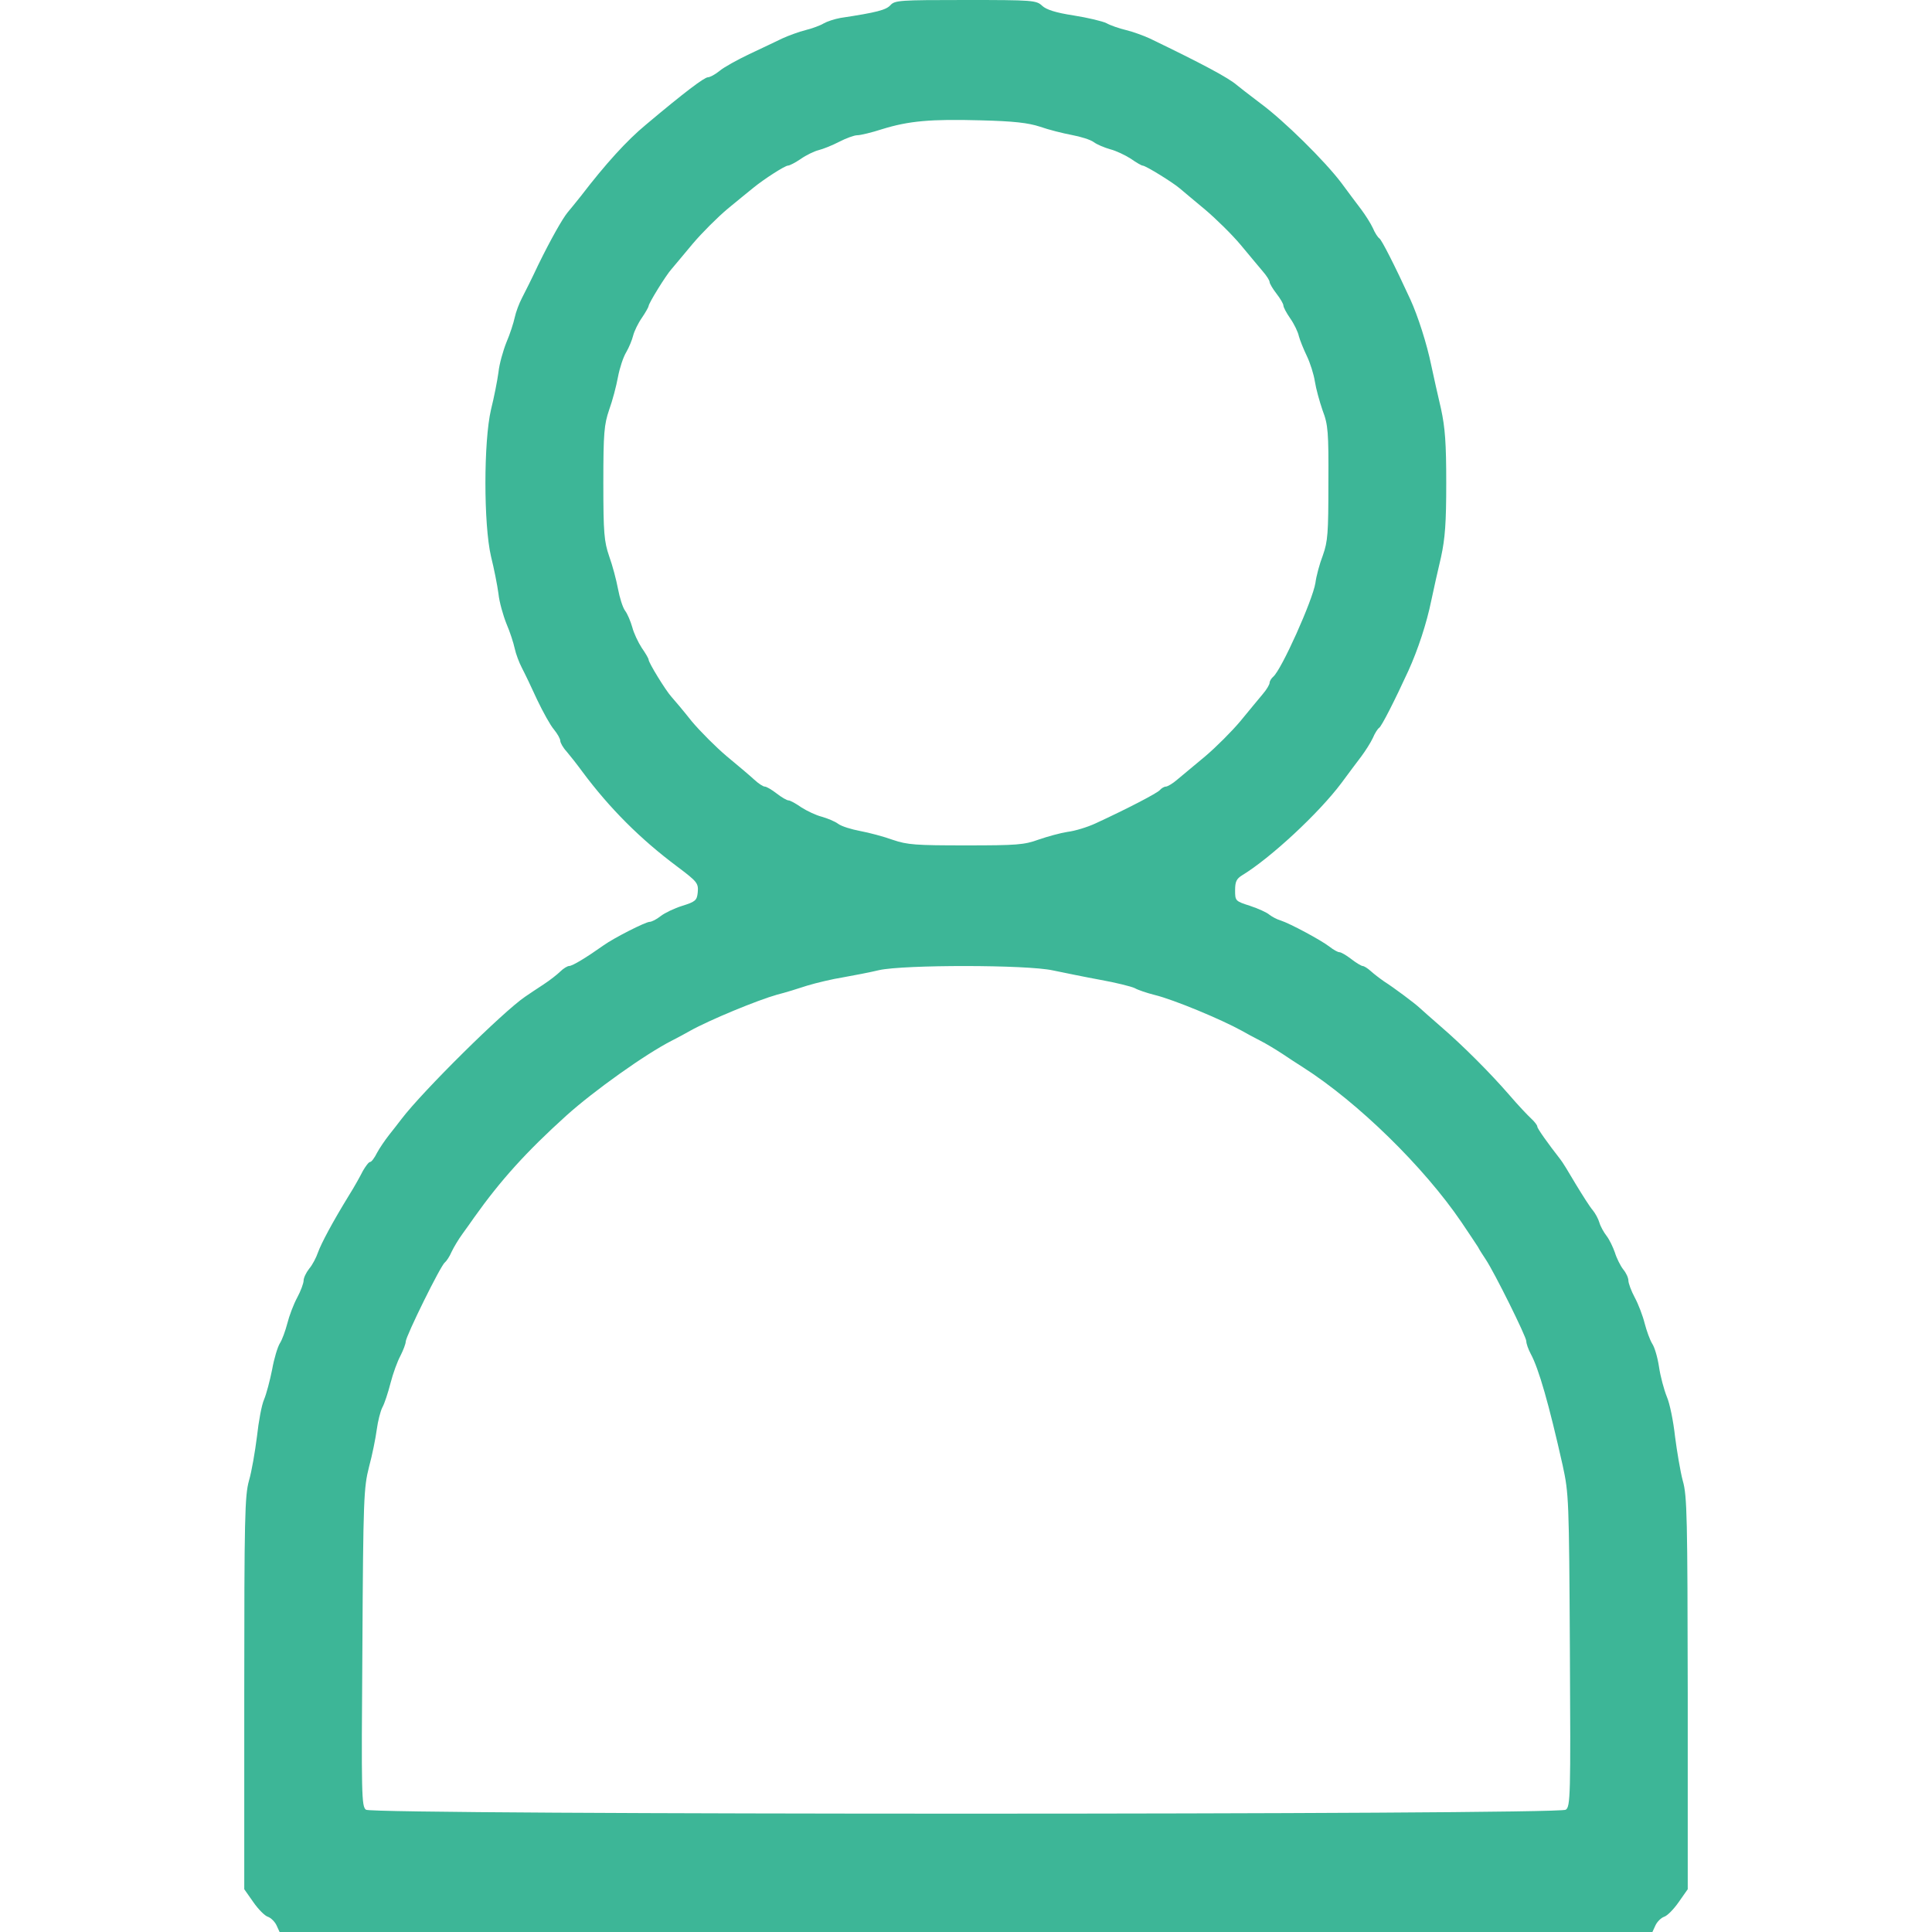
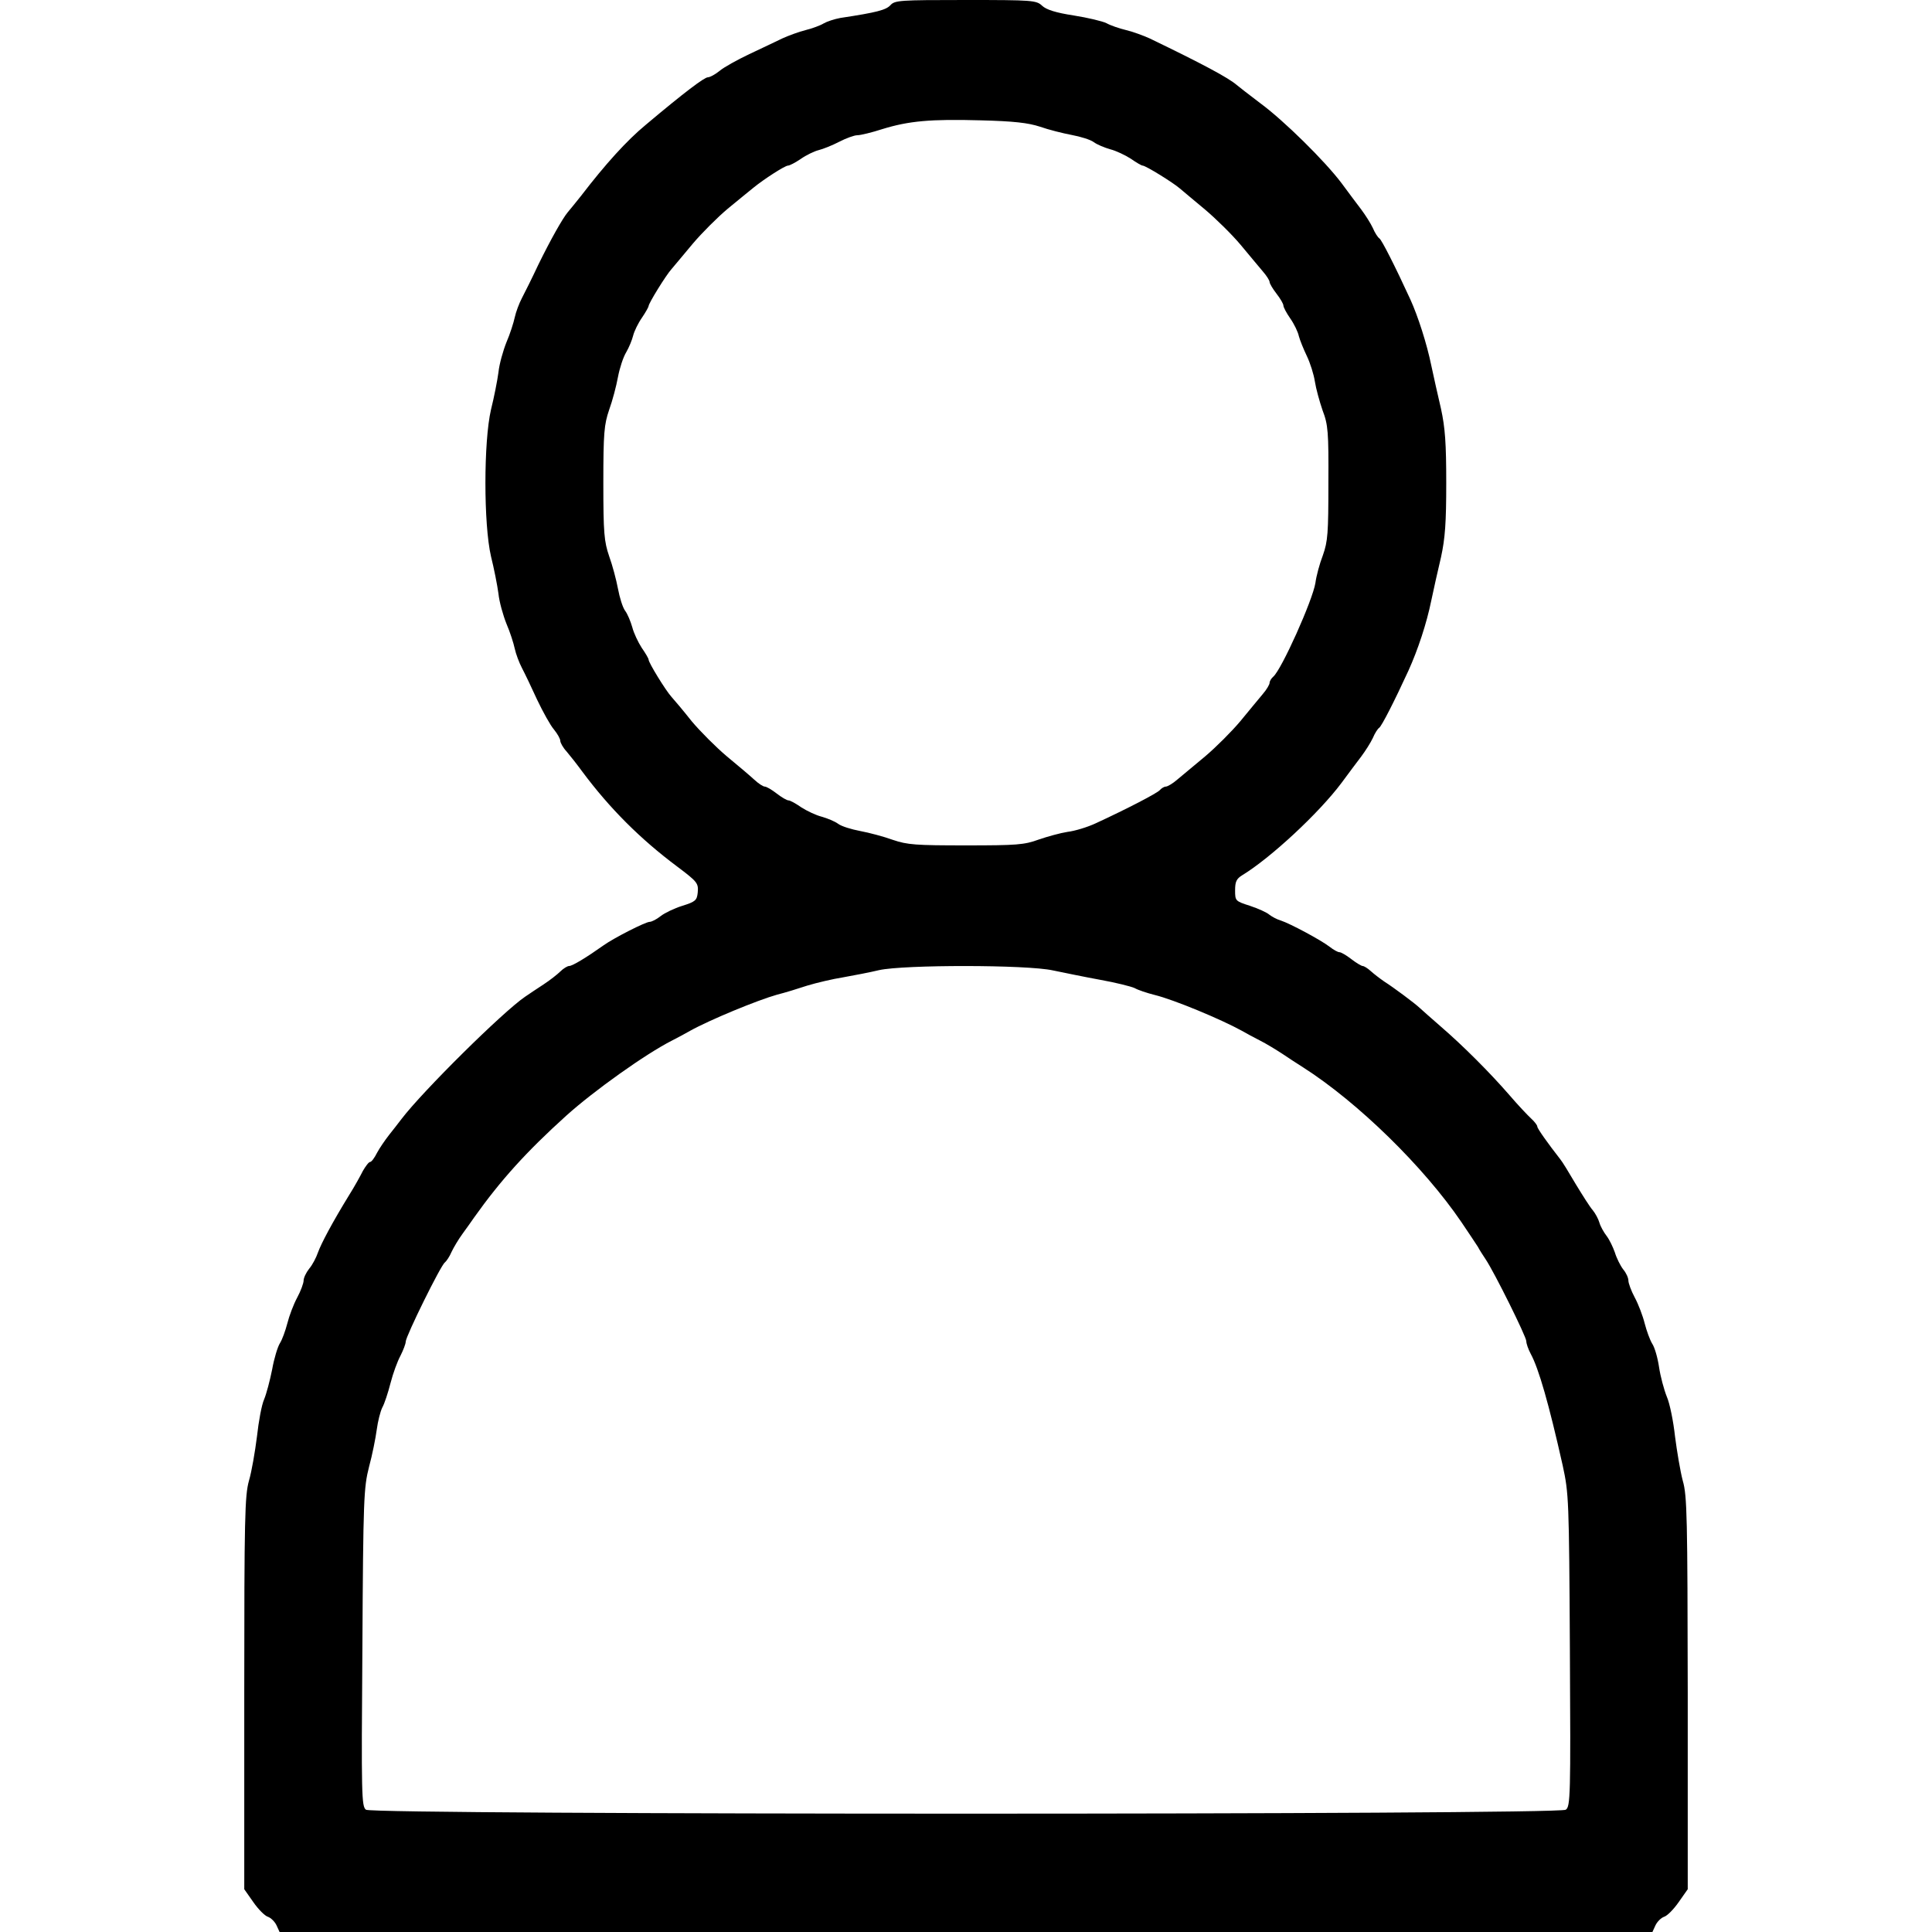
<svg xmlns="http://www.w3.org/2000/svg" version="1.0" width="25pt" height="25pt" viewBox="0 0 700 700" preserveAspectRatio="xMidYMid meet">
-   <g transform="translate(0,700) scale(0.1,-0.1)" fill="#3DB697" stroke="none">
+   <g transform="translate(0,700) scale(0.1,-0.1)" fill="#000000" stroke="none">
    <path d="M3226 6981 c-16 -17 -48 -26 -181 -46 -22 -4 -49 -13 -61 -20 -11 -7 -41 -18 -65 -24 -24 -6 -62 -20 -84 -30 -22 -11 -76 -36 -120 -57 -44 -21 -93 -48 -108 -61 -16 -13 -35 -23 -42 -23 -13 0 -86 -55 -225 -172 -69 -57 -146 -142 -235 -258 -20 -25 -41 -51 -48 -59 -19 -23 -62 -99 -107 -191 -22 -47 -49 -101 -59 -120 -10 -19 -22 -51 -26 -70 -4 -19 -17 -60 -30 -90 -12 -30 -26 -79 -29 -109 -4 -30 -16 -91 -27 -135 -27 -116 -27 -416 0 -532 11 -44 23 -105 27 -135 3 -30 17 -79 29 -109 13 -30 26 -71 30 -90 4 -19 16 -51 26 -70 10 -19 35 -71 55 -115 21 -44 48 -93 61 -108 13 -16 23 -34 23 -41 0 -7 10 -25 23 -39 12 -14 38 -47 57 -73 99 -133 210 -244 344 -344 73 -55 77 -60 74 -94 -3 -28 -8 -33 -56 -48 -29 -9 -64 -26 -78 -37 -15 -12 -33 -21 -40 -21 -15 0 -129 -58 -167 -85 -62 -44 -113 -75 -125 -75 -6 0 -21 -9 -32 -20 -10 -10 -38 -32 -61 -47 -23 -15 -53 -35 -66 -44 -80 -54 -371 -342 -448 -443 -11 -15 -32 -41 -46 -59 -14 -18 -34 -47 -43 -64 -9 -18 -20 -33 -25 -33 -5 0 -16 -15 -26 -32 -9 -18 -31 -58 -50 -88 -62 -101 -101 -175 -113 -208 -6 -18 -20 -45 -32 -59 -11 -14 -20 -33 -20 -43 0 -9 -10 -37 -23 -61 -13 -24 -29 -66 -36 -94 -7 -27 -19 -60 -27 -72 -8 -13 -21 -55 -28 -95 -8 -40 -21 -89 -29 -108 -9 -20 -20 -80 -26 -135 -7 -55 -19 -126 -29 -160 -15 -54 -17 -132 -17 -770 l0 -710 33 -47 c18 -26 42 -50 53 -53 11 -4 25 -18 31 -31 l11 -24 2487 0 2487 0 11 24 c6 13 20 27 31 31 11 3 35 27 53 53 l33 47 0 710 c-1 635 -2 716 -18 770 -9 34 -21 106 -28 160 -6 55 -19 120 -30 145 -10 25 -23 73 -28 107 -5 34 -16 72 -25 85 -8 13 -20 46 -27 73 -7 28 -23 70 -36 94 -13 24 -23 52 -23 61 0 10 -8 28 -19 41 -10 13 -24 41 -30 61 -7 20 -20 47 -30 60 -10 13 -22 34 -26 48 -4 14 -15 34 -24 45 -10 11 -37 54 -62 95 -24 41 -49 82 -56 90 -43 55 -83 111 -83 118 0 5 -10 18 -22 29 -13 12 -48 49 -78 84 -71 82 -169 180 -249 249 -35 30 -69 61 -77 68 -18 17 -93 73 -129 96 -16 11 -38 28 -49 38 -11 10 -24 18 -29 18 -4 0 -23 11 -41 25 -18 14 -37 25 -43 25 -6 0 -22 9 -36 20 -31 24 -143 84 -177 95 -14 4 -32 14 -41 21 -9 8 -40 22 -70 32 -53 17 -54 18 -54 56 0 32 5 42 26 55 102 62 278 225 360 335 24 33 56 75 71 95 15 20 34 50 42 67 7 17 18 34 23 37 9 6 55 96 106 207 34 75 66 171 83 255 8 39 24 109 35 156 15 69 19 125 19 269 0 144 -4 200 -19 269 -11 47 -27 118 -35 156 -16 79 -49 181 -76 240 -56 122 -104 216 -112 221 -6 4 -17 21 -24 38 -8 17 -27 47 -42 67 -15 20 -47 62 -71 95 -60 80 -210 228 -296 291 -38 29 -76 58 -84 65 -30 26 -123 76 -316 169 -22 10 -60 24 -85 30 -25 6 -57 17 -71 25 -14 7 -68 20 -119 28 -65 10 -99 21 -114 35 -21 20 -34 21 -278 21 -238 0 -256 -1 -272 -19z m542 -440 c31 -11 83 -24 115 -30 32 -6 68 -17 80 -26 12 -9 39 -20 60 -26 20 -5 54 -21 74 -34 20 -14 39 -25 43 -25 11 0 111 -62 135 -83 11 -9 52 -44 92 -77 39 -33 97 -90 128 -127 31 -38 68 -81 81 -97 13 -15 24 -32 24 -38 0 -5 11 -24 25 -42 14 -18 25 -37 25 -43 0 -6 11 -27 25 -47 14 -20 28 -49 31 -64 4 -15 17 -47 29 -72 12 -25 25 -66 29 -92 4 -26 17 -73 28 -105 20 -52 22 -78 21 -263 0 -182 -2 -211 -20 -262 -12 -31 -24 -76 -27 -100 -10 -63 -123 -315 -153 -340 -7 -6 -13 -16 -13 -22 0 -6 -11 -25 -25 -41 -14 -17 -50 -60 -81 -98 -31 -37 -88 -94 -127 -127 -40 -33 -85 -71 -102 -85 -16 -14 -35 -25 -41 -25 -6 0 -16 -6 -22 -13 -10 -11 -115 -66 -232 -120 -30 -14 -76 -28 -102 -31 -26 -4 -73 -17 -105 -28 -52 -19 -79 -21 -263 -21 -182 0 -212 2 -265 20 -33 12 -86 26 -118 32 -32 6 -68 17 -80 26 -12 9 -39 20 -60 26 -20 5 -54 21 -74 34 -20 14 -40 25 -46 25 -6 0 -25 11 -43 25 -18 14 -37 25 -43 25 -6 0 -23 11 -38 25 -15 14 -60 52 -100 85 -39 33 -96 90 -127 127 -30 38 -63 77 -73 88 -21 23 -83 124 -83 135 0 4 -11 23 -25 43 -13 20 -29 54 -34 74 -6 21 -17 48 -26 60 -9 12 -20 48 -26 80 -6 32 -20 85 -32 118 -18 53 -21 83 -21 265 0 182 3 212 21 265 12 33 26 86 32 119 6 32 19 72 30 90 10 17 21 44 25 60 4 16 18 45 32 65 13 19 24 39 24 42 0 10 63 112 83 134 9 11 44 52 77 92 33 39 90 96 127 127 38 31 79 65 93 76 38 31 114 80 125 80 6 0 27 11 46 24 20 14 49 28 65 32 16 4 49 17 74 30 25 13 55 24 66 24 12 0 53 10 90 22 97 30 176 37 357 32 120 -3 172 -9 215 -23z m47 -3057 c39 -8 116 -24 171 -34 56 -10 112 -24 125 -30 12 -7 45 -18 73 -25 69 -17 240 -88 316 -130 14 -8 43 -24 65 -35 22 -11 58 -33 81 -48 22 -15 56 -37 75 -49 199 -127 438 -361 574 -561 28 -41 54 -81 60 -90 5 -10 18 -30 28 -45 32 -48 147 -280 147 -296 0 -9 7 -29 16 -46 29 -53 66 -182 116 -405 22 -102 23 -120 26 -670 3 -526 2 -566 -15 -577 -25 -19 -4321 -19 -4347 0 -16 12 -17 50 -13 587 3 542 5 580 24 655 12 44 24 105 28 135 4 30 13 66 20 80 8 14 21 54 30 89 9 35 25 79 36 99 10 20 19 43 19 51 0 19 128 279 142 287 5 4 17 21 24 38 8 17 26 47 40 66 14 19 33 46 42 59 96 135 189 238 334 369 100 90 288 224 383 272 22 11 51 27 65 35 72 40 244 111 315 131 28 7 77 22 110 33 33 10 92 24 130 30 39 7 97 18 130 26 90 20 536 20 630 -1z" />
  </g>
</svg>
